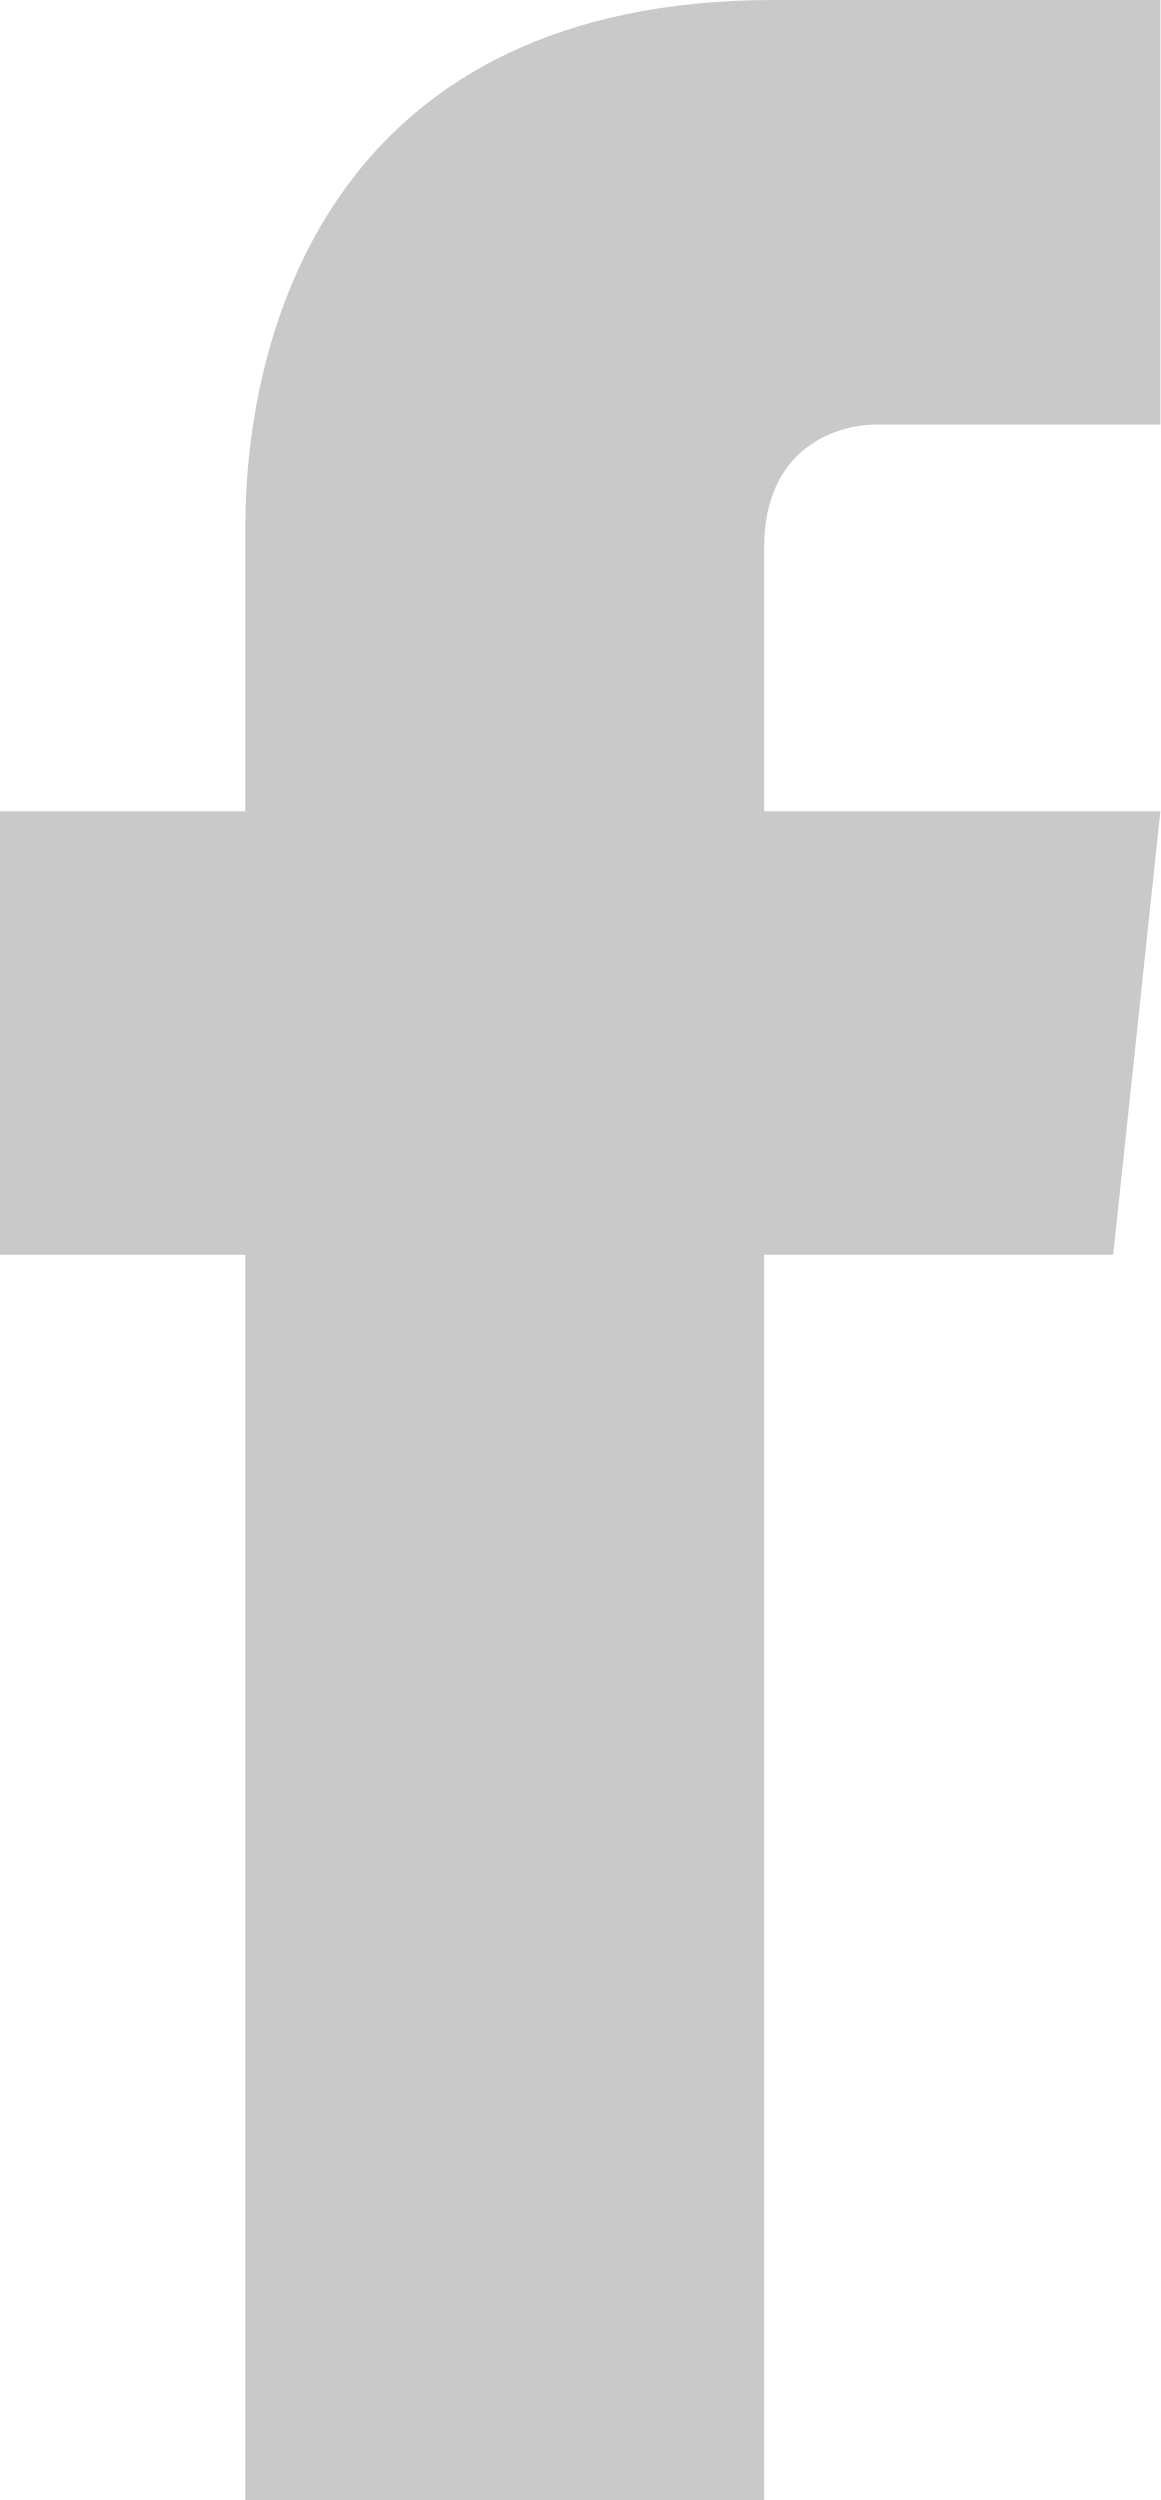
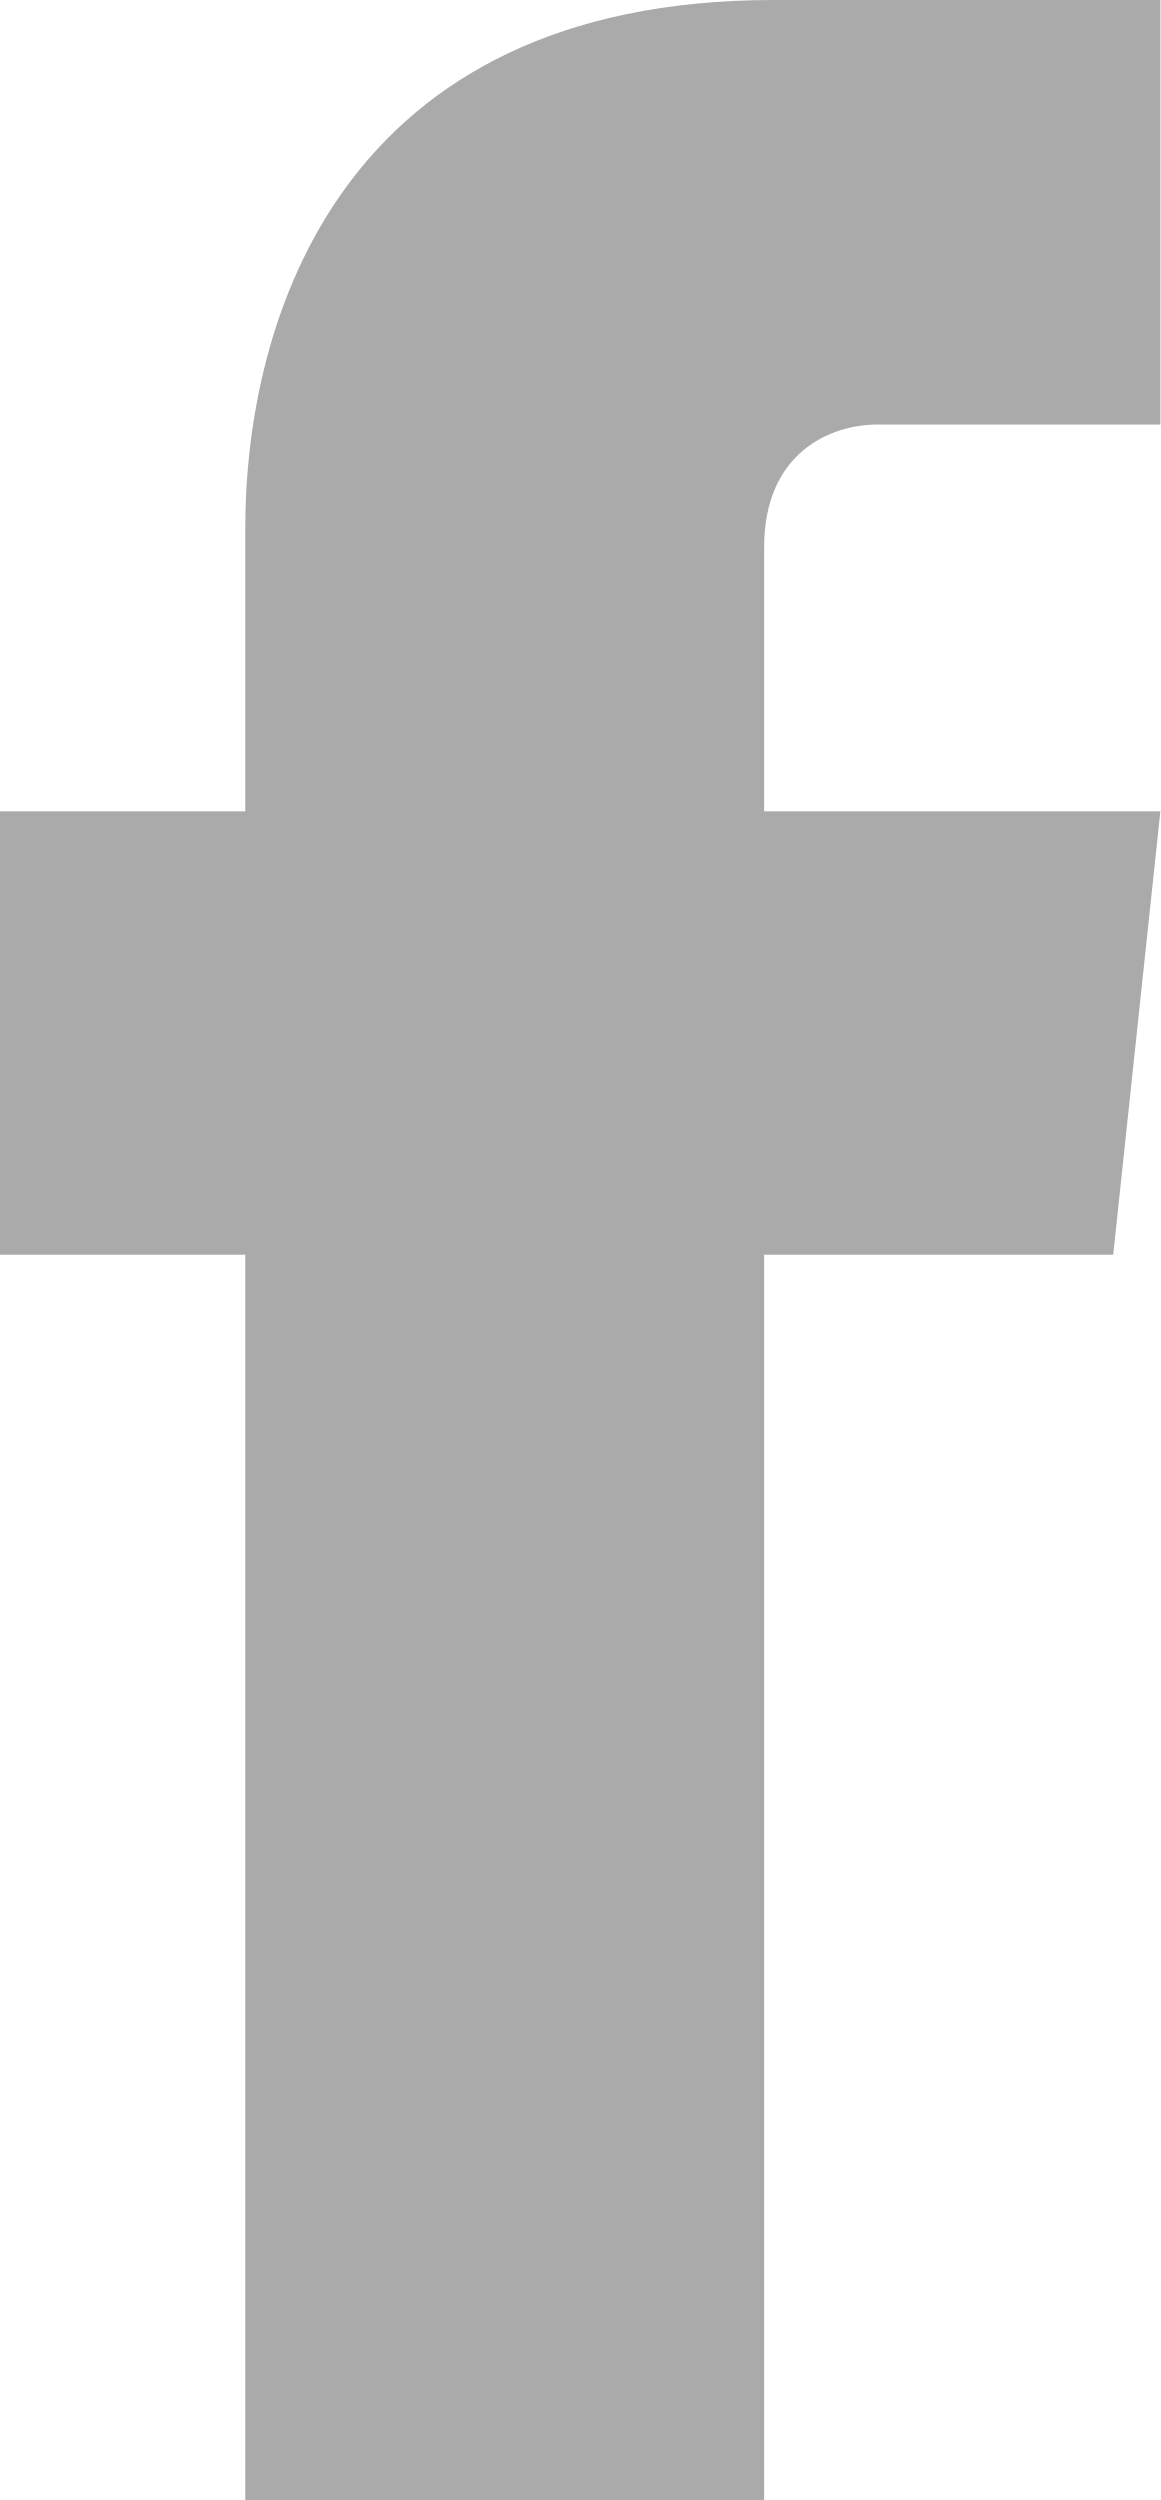
<svg xmlns="http://www.w3.org/2000/svg" version="1.1" id="Layer_1" x="0px" y="0px" viewBox="0 0 12.3 26.5" enable-background="new 0 0 12.3 26.5" xml:space="preserve">
-   <path fill="#C9C9C9" d="M12.3,8.6H8.1V5.8c0-1,0.7-1.3,1.2-1.3c0.5,0,3,0,3,0V0L8.2,0C3.6,0,2.6,3.4,2.6,5.6v3H0v4.7h2.6  c0,6,0,13.2,0,13.2h5.5c0,0,0-7.3,0-13.2h3.7L12.3,8.6z" />
+   <path fill="#AAAAAA" d="M12.3,8.6H8.1V5.8c0-1,0.7-1.3,1.2-1.3c0.5,0,3,0,3,0V0L8.2,0C3.6,0,2.6,3.4,2.6,5.6v3H0v4.7h2.6  c0,6,0,13.2,0,13.2h5.5c0,0,0-7.3,0-13.2h3.7L12.3,8.6z" />
</svg>
